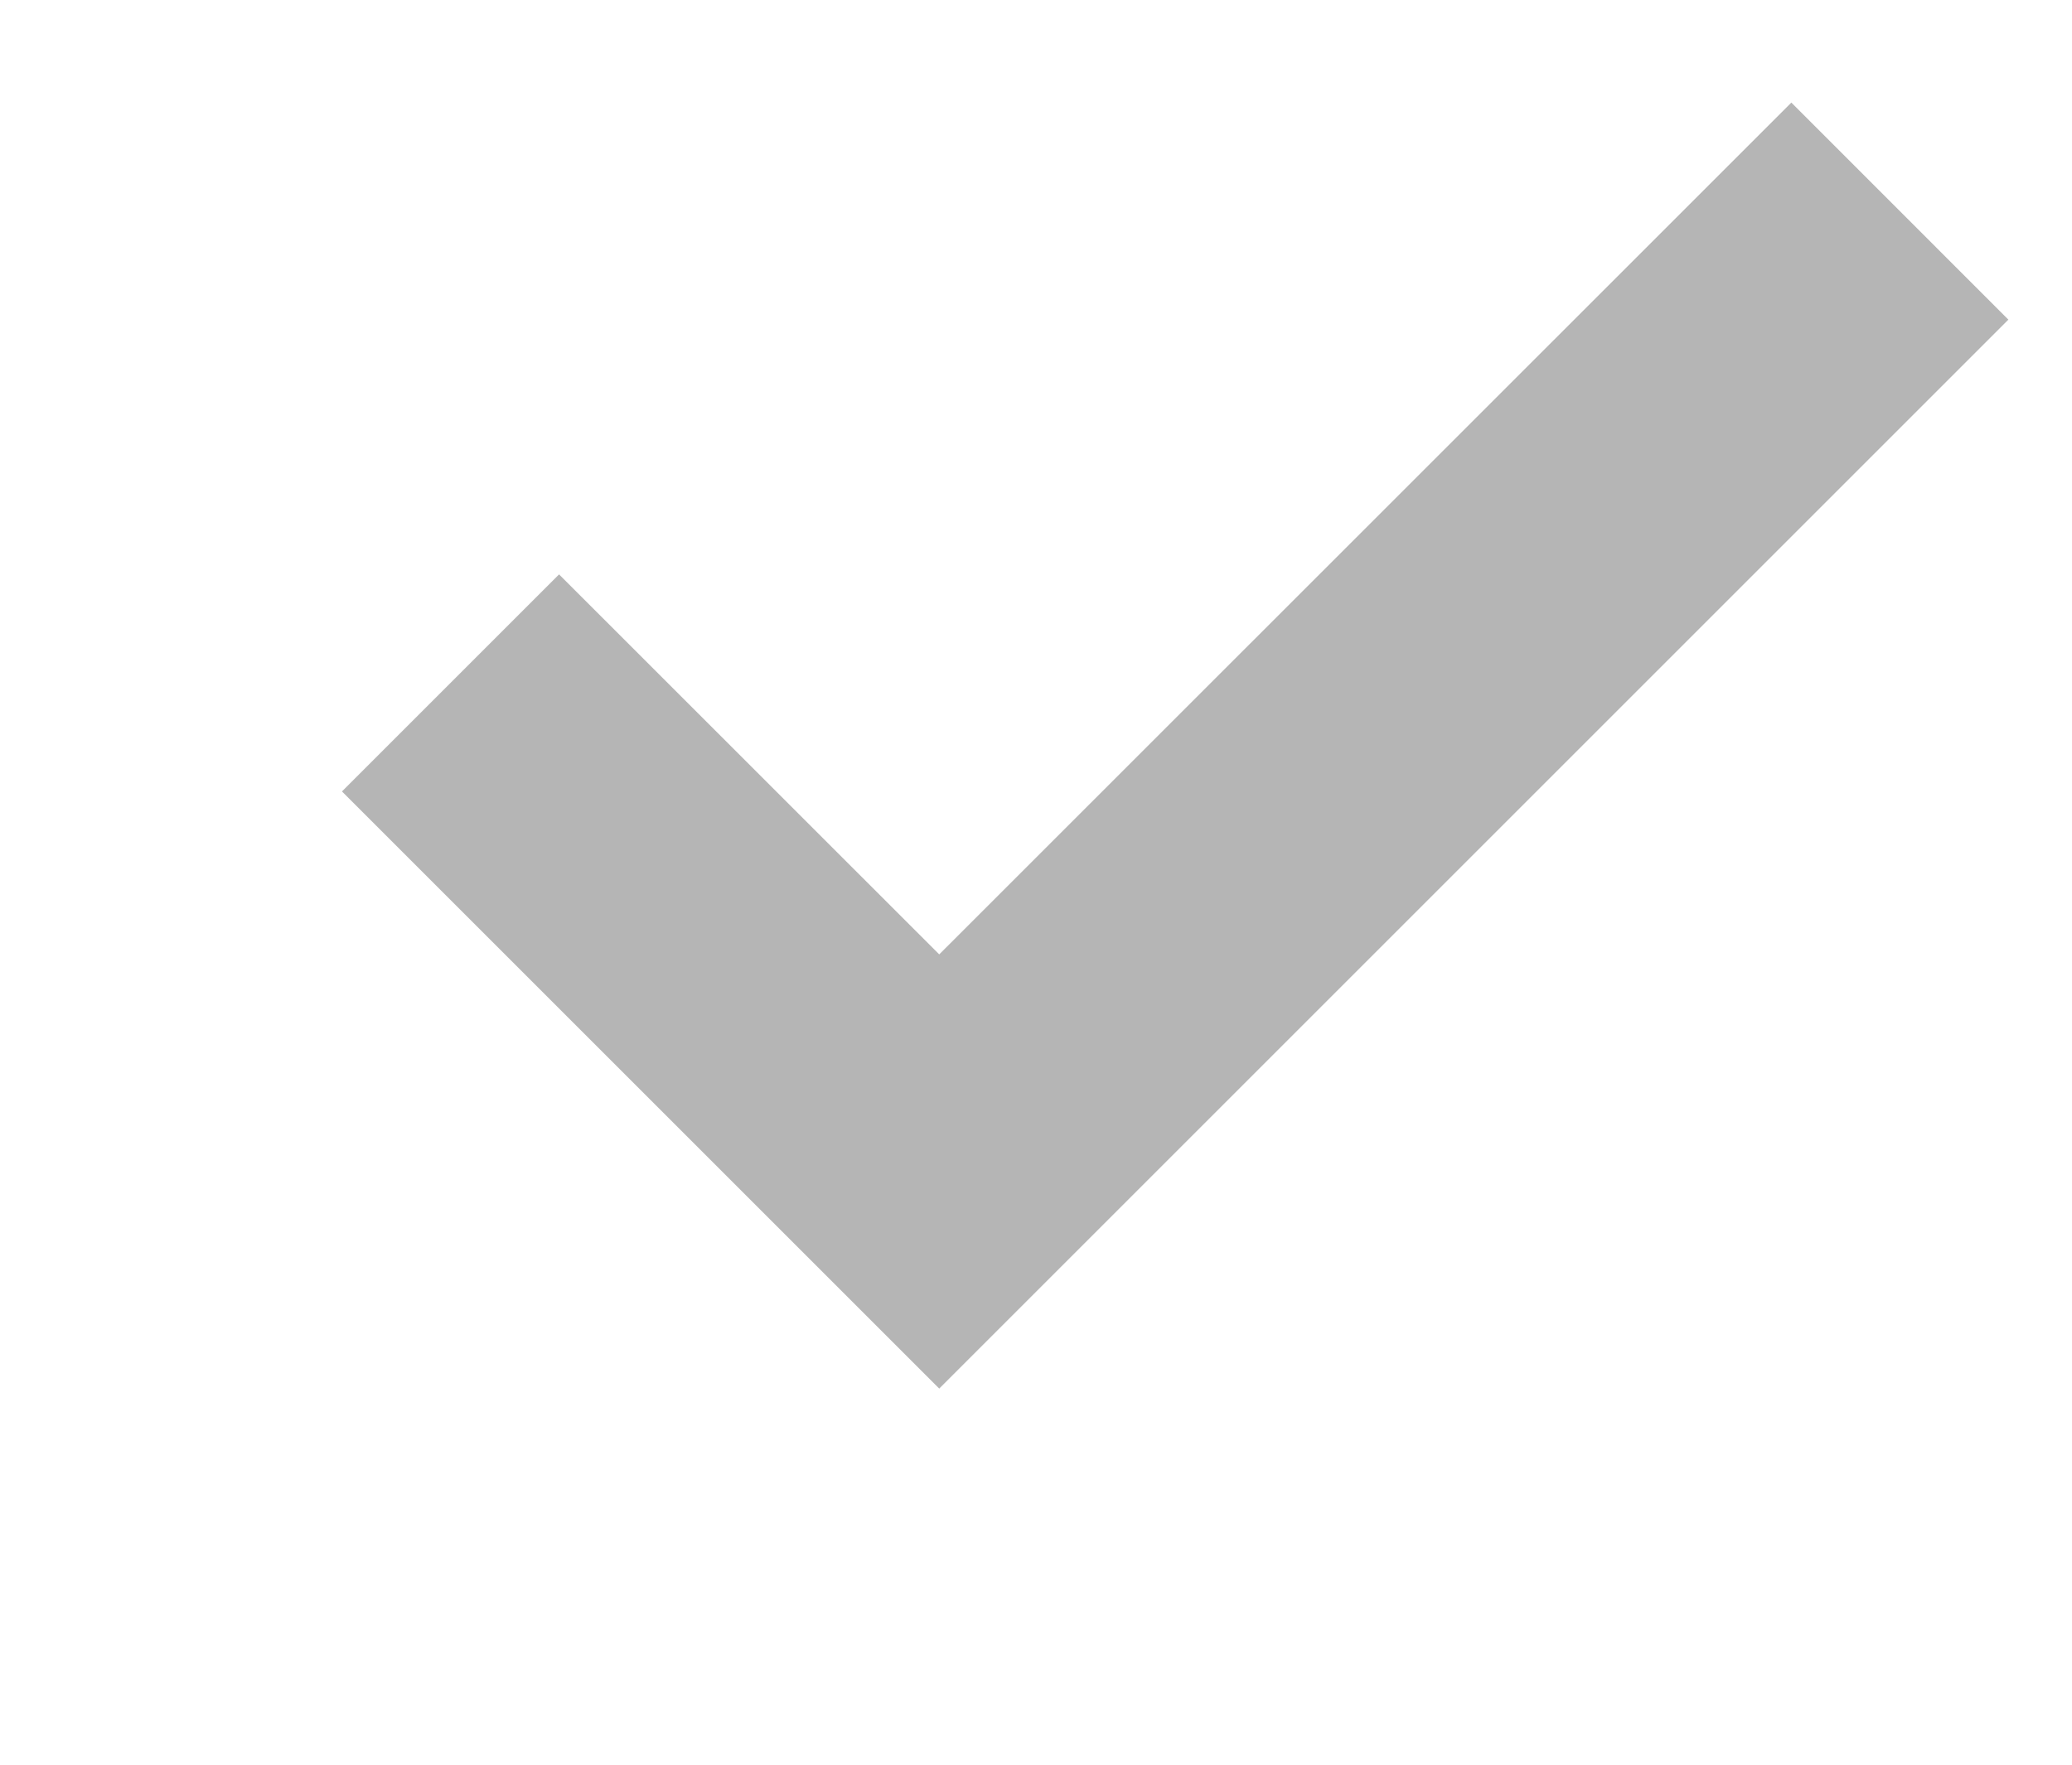
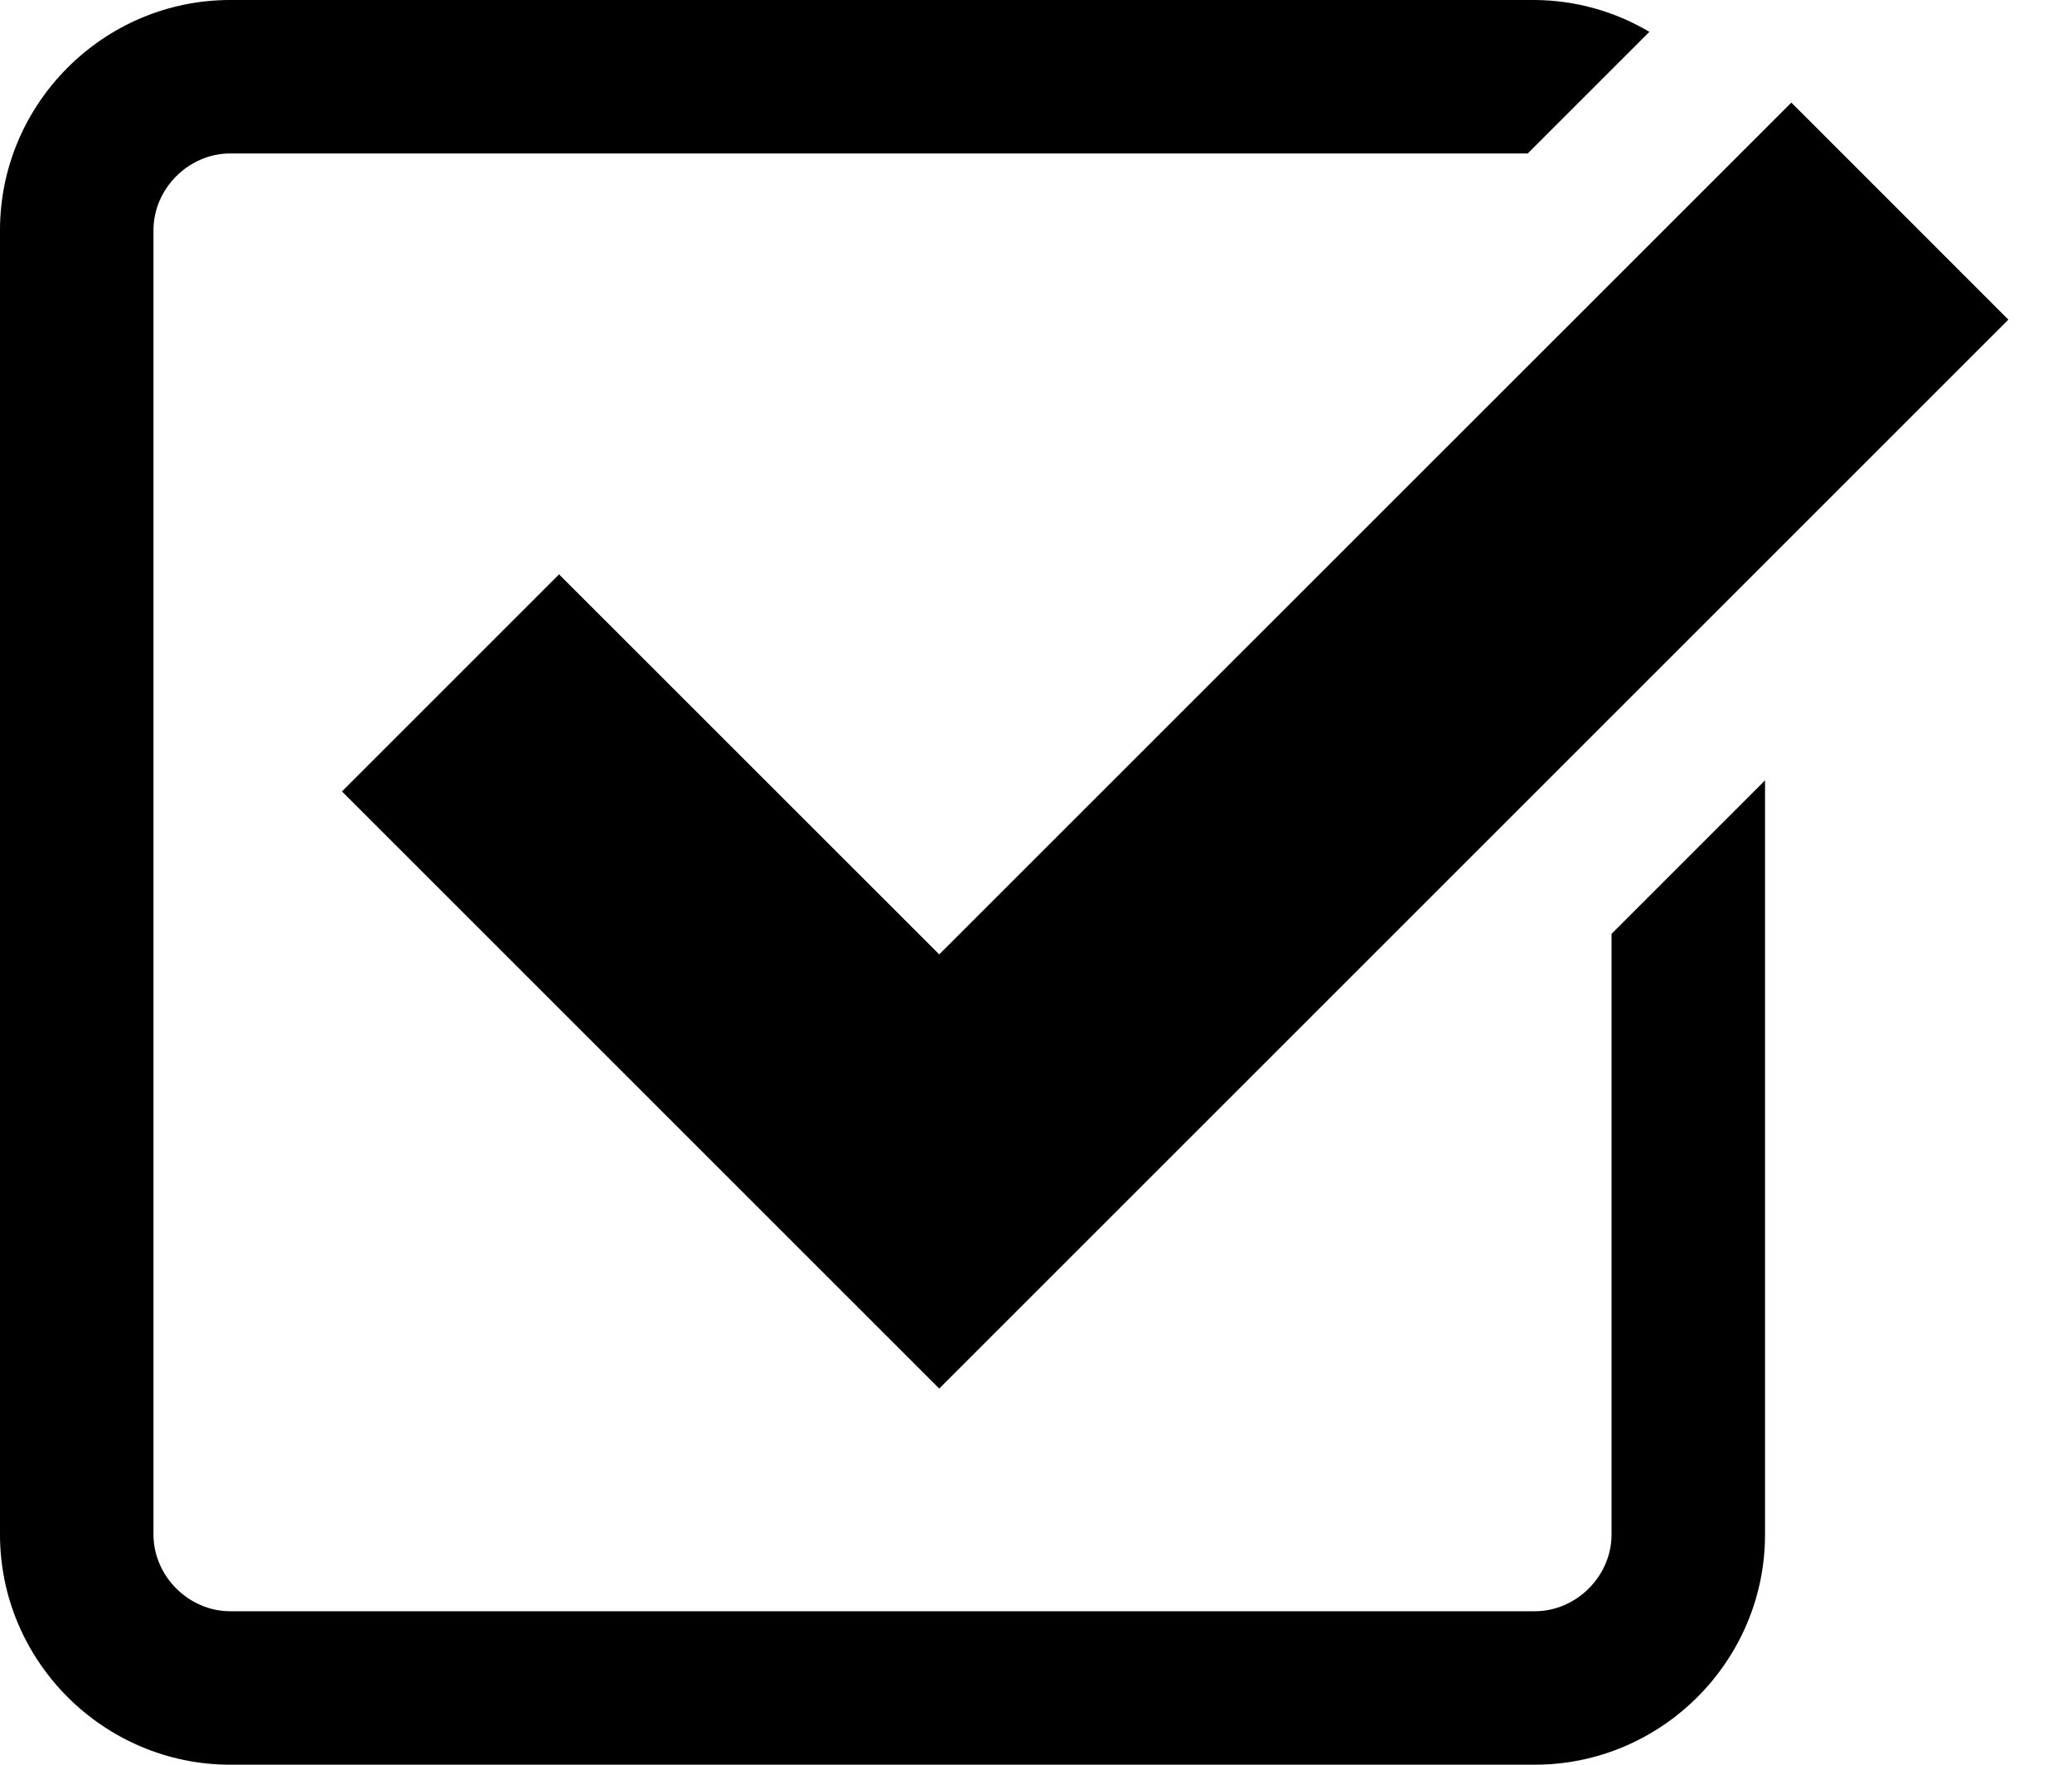
<svg xmlns="http://www.w3.org/2000/svg" width="27" height="23" viewBox="0 0 27 23">
-   <path fill="#b5b5b5" d="M7.285 7.486l-2.829 2.829 7.783 7.783L26.171 4.166l-2.828-2.829-11.104 11.102z" />
+   <path d="M7.285 7.486l-2.829 2.829 7.783 7.783L26.171 4.166l-2.828-2.829-11.104 11.102z" />
+   <path d="M21 20c0 .542-.458 1-1 1H3c-.542 0-1-.458-1-1V3c0-.542.458-1 1-1h16.908L21.493.415A2.96 2.96 0 0 0 20 0H3C1.35 0 0 1.35 0 3v17c0 1.65 1.35 3 3 3h17c1.65 0 3-1.35 3-3v-9.829l-2 2V20z" />
</svg>
